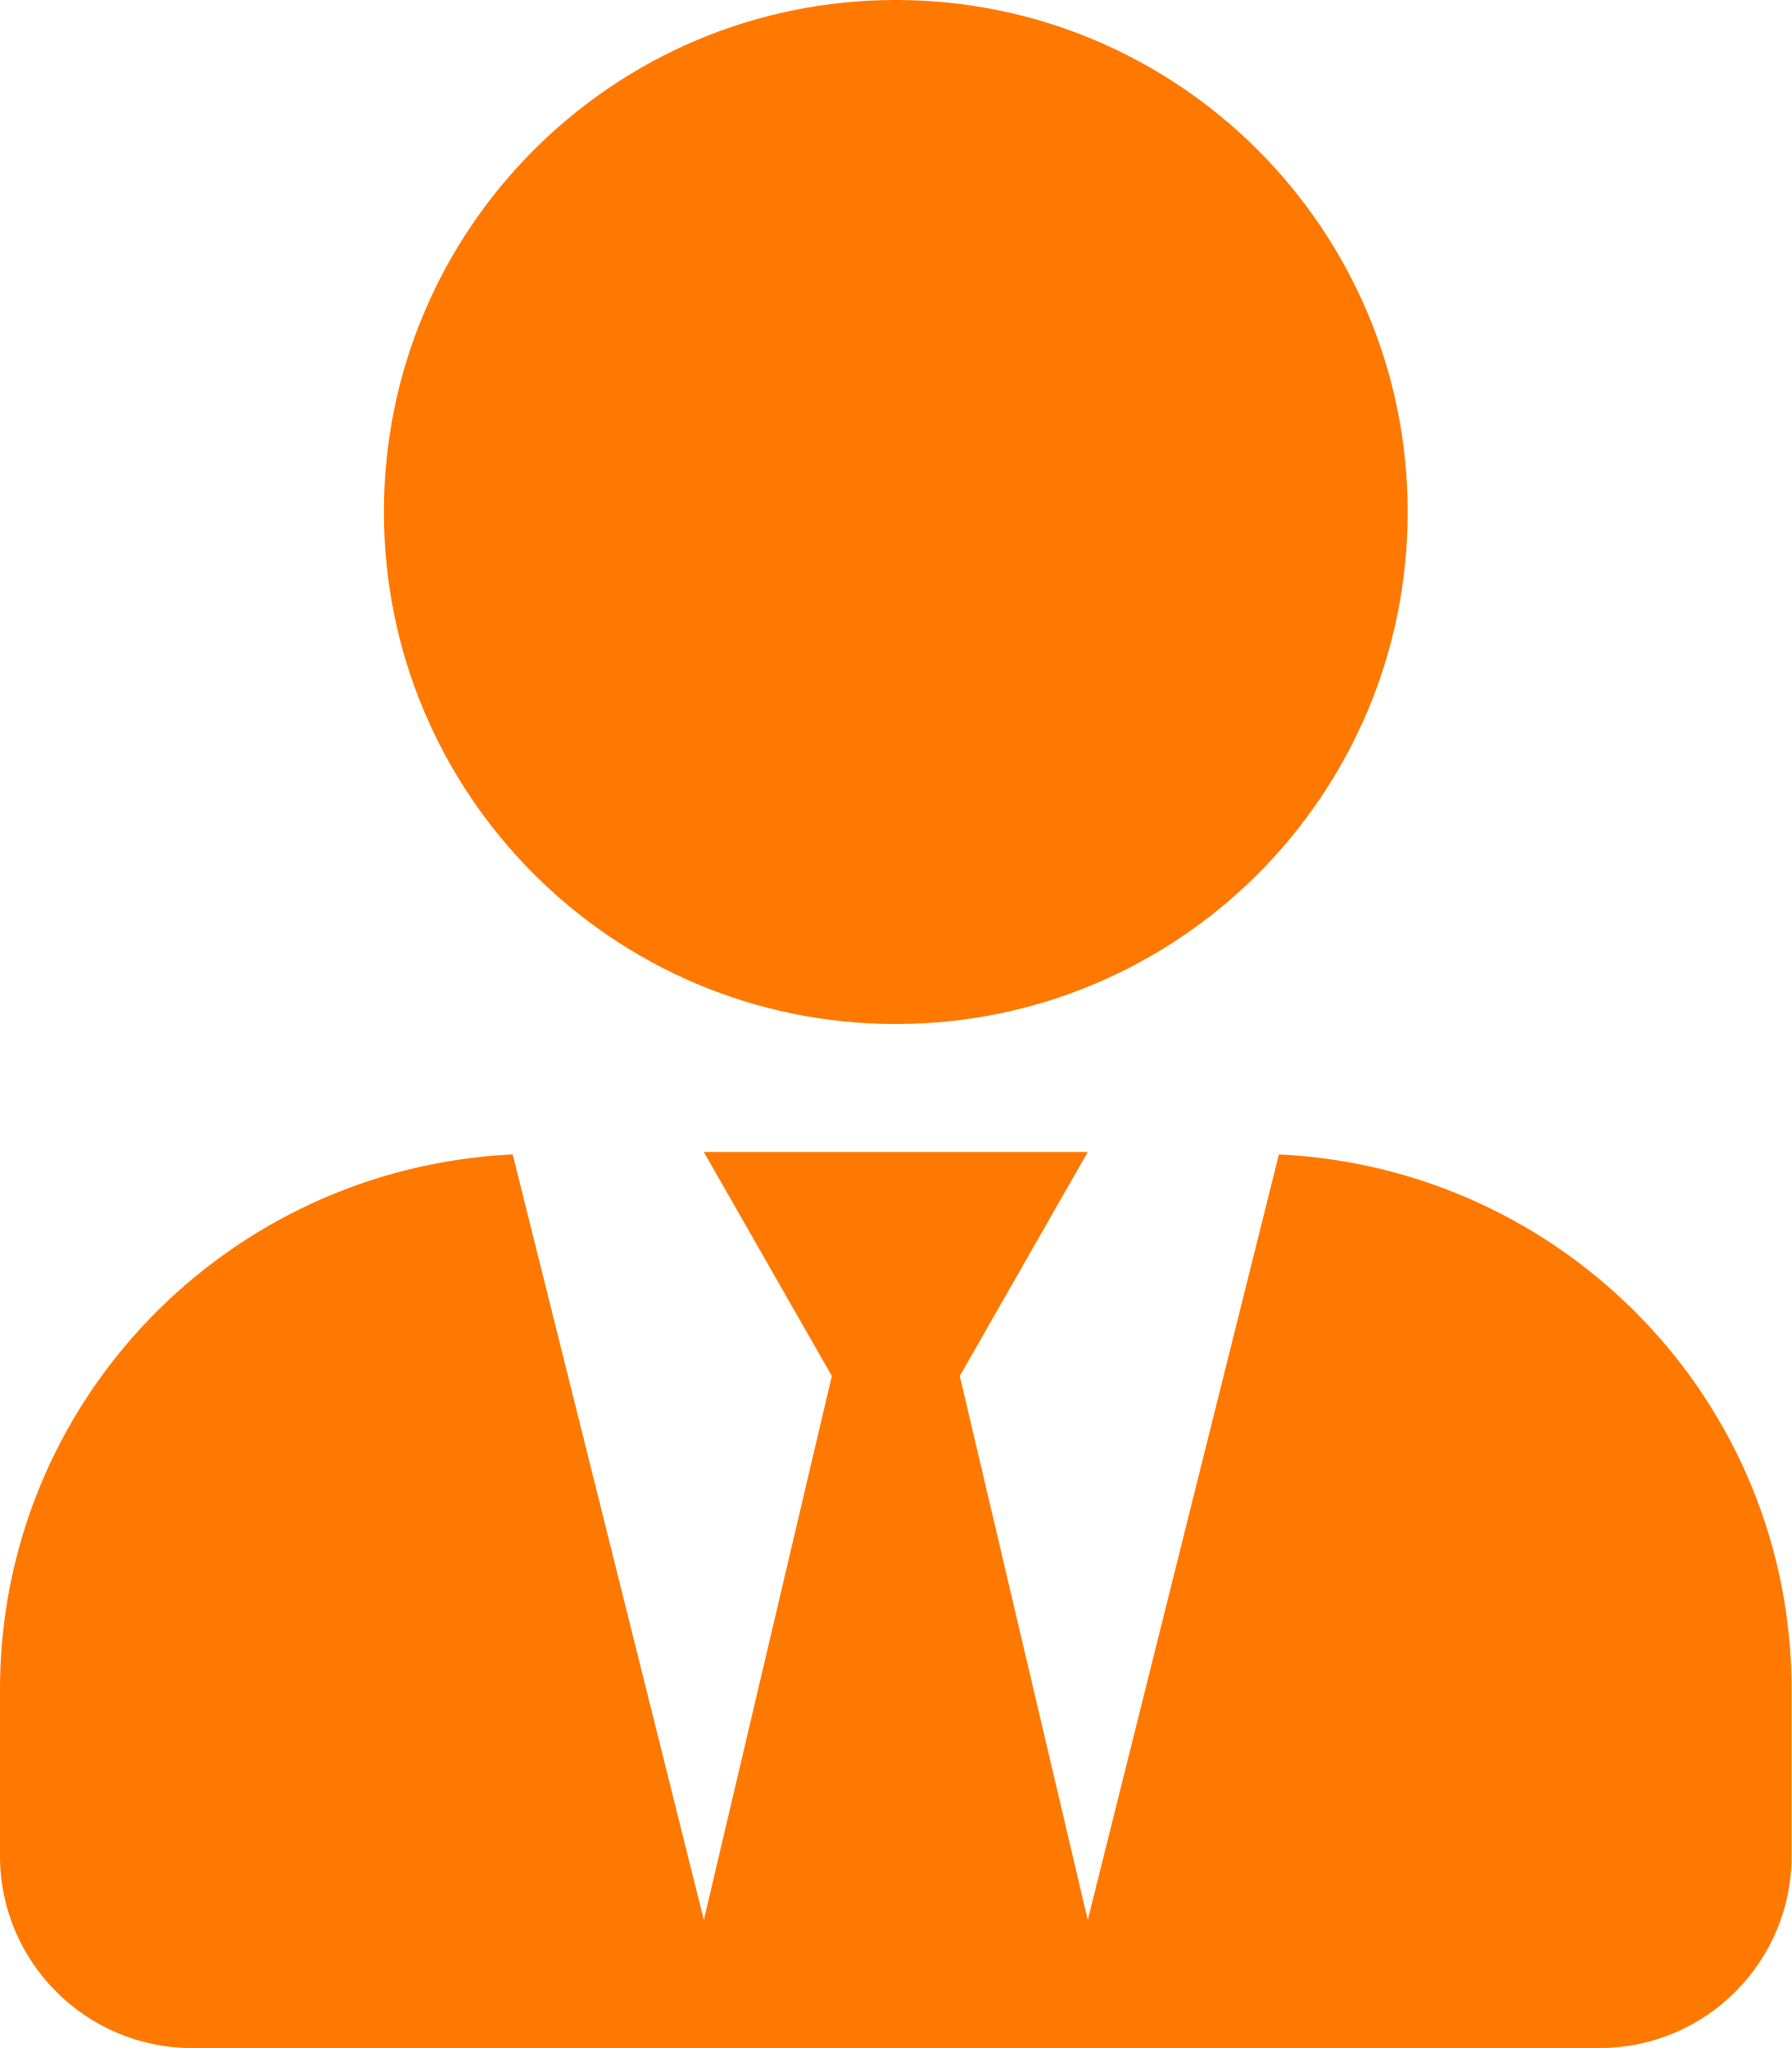
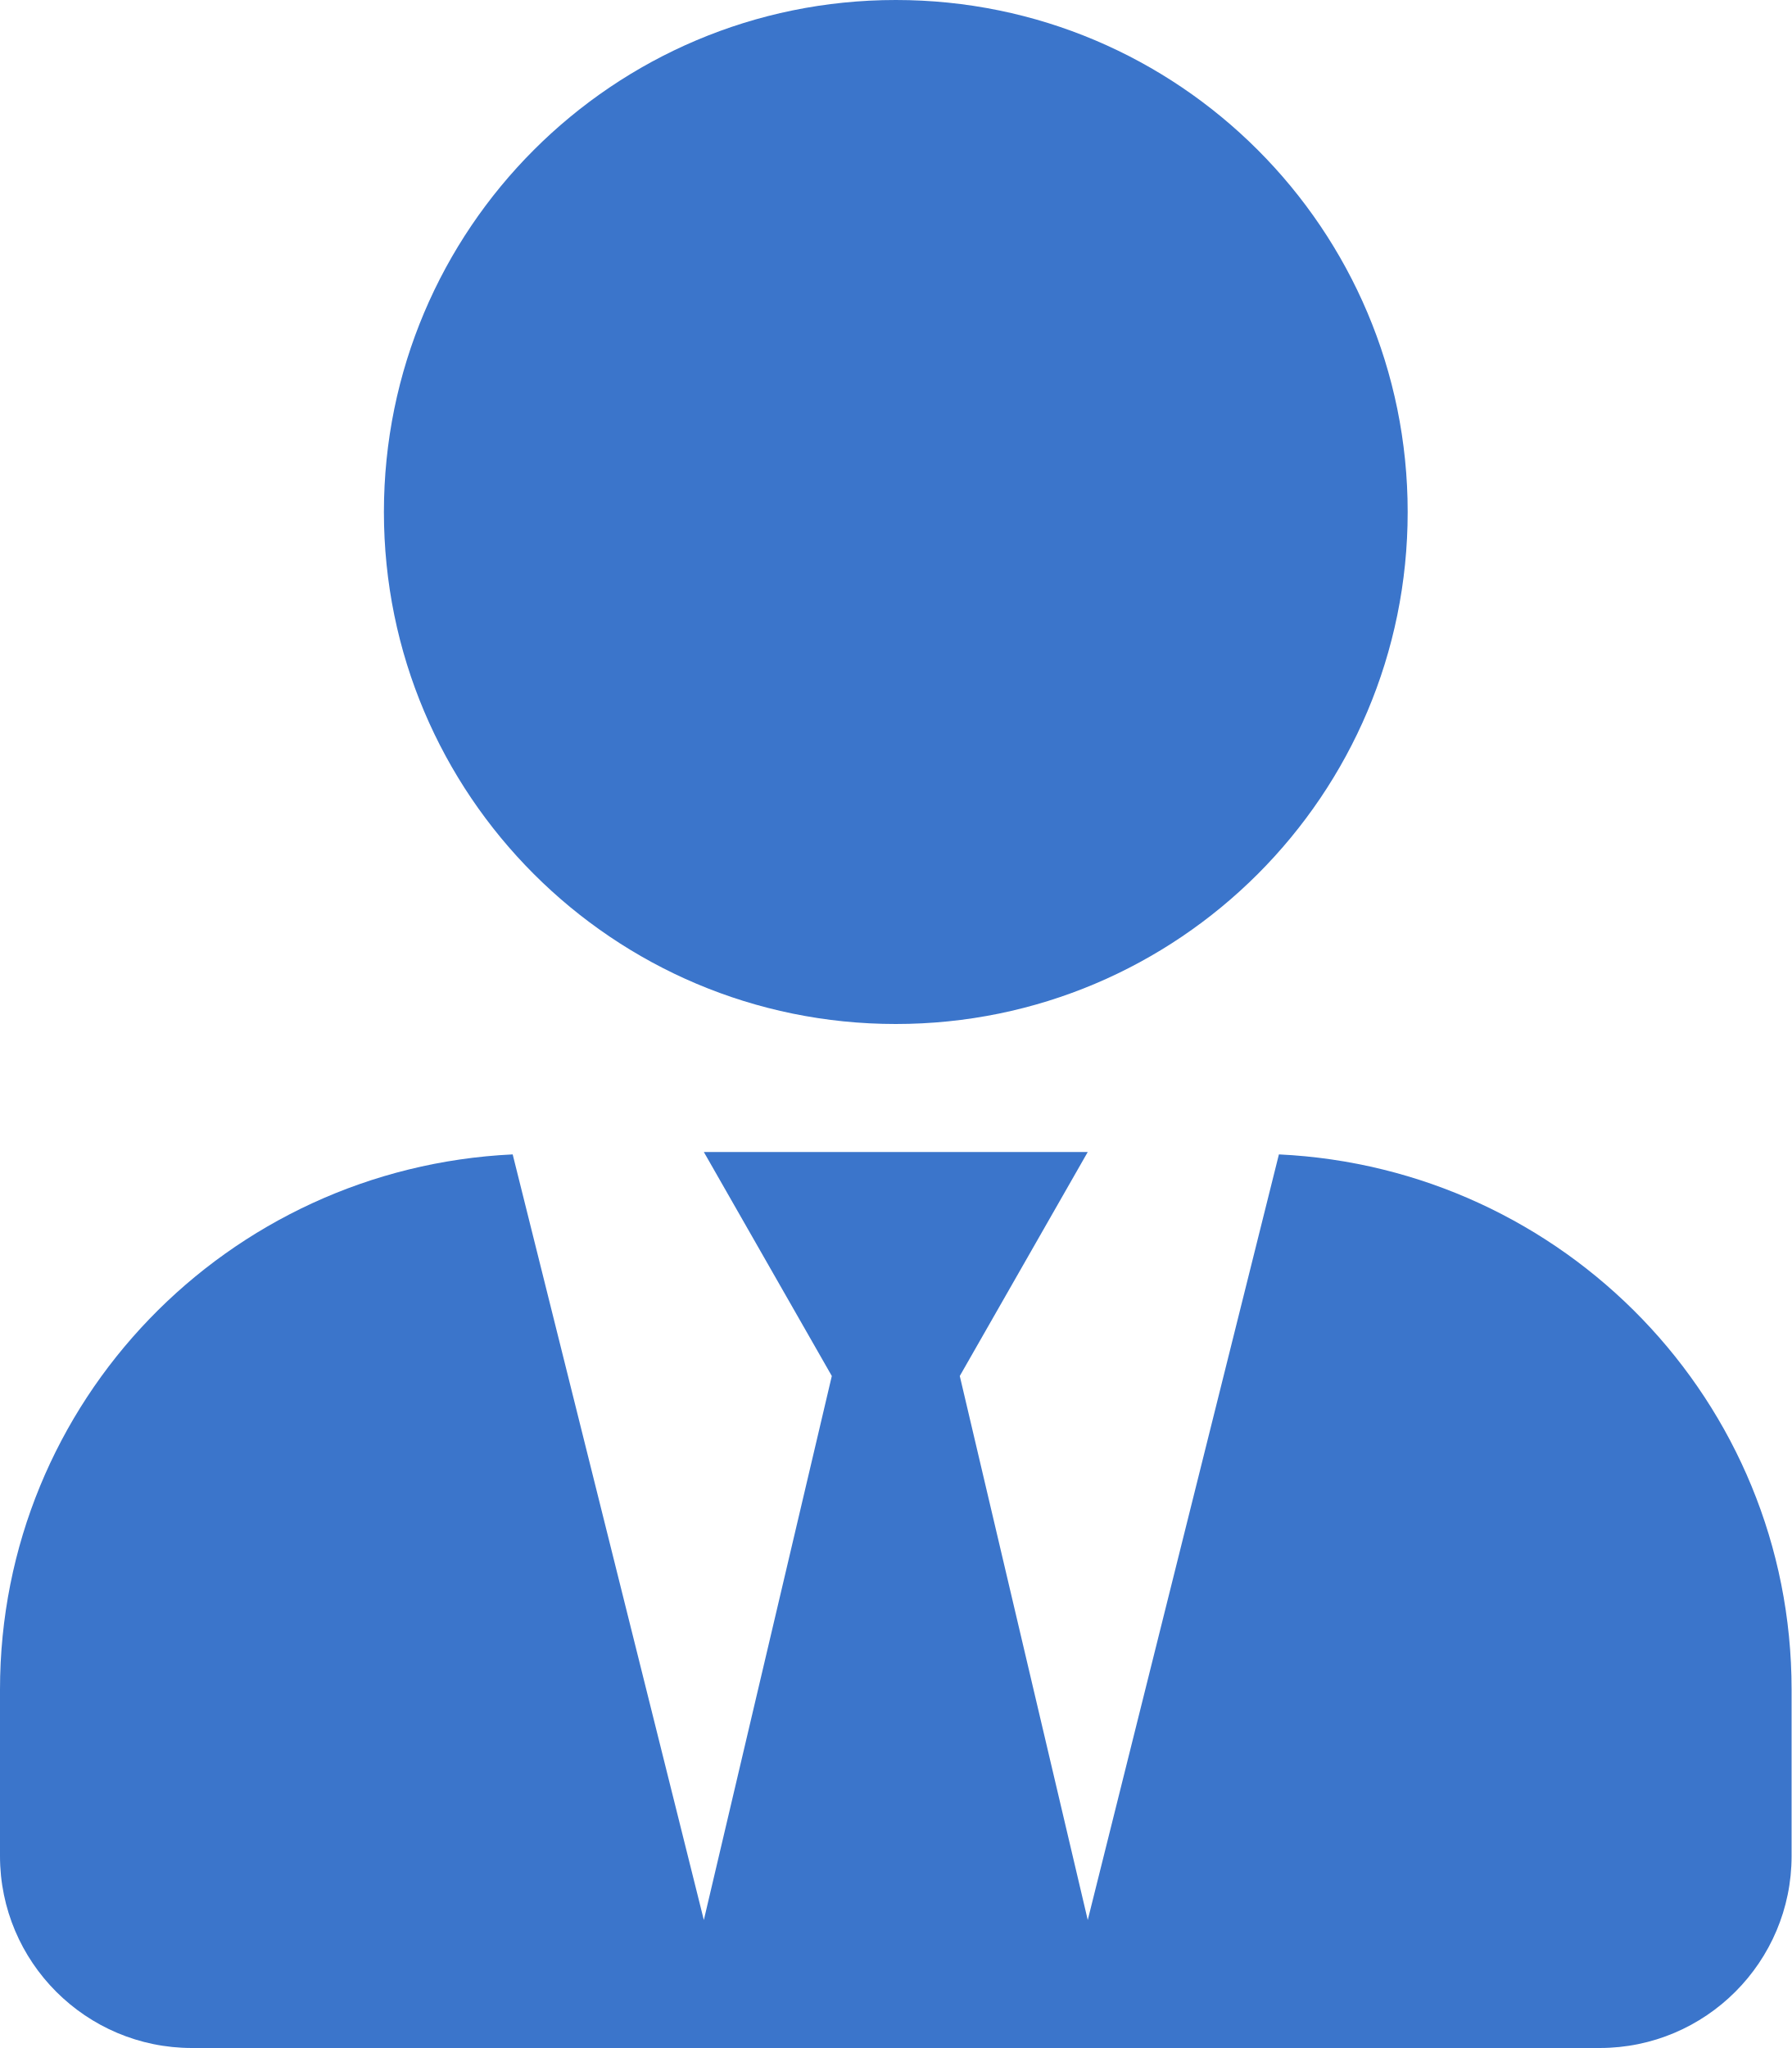
- <svg xmlns="http://www.w3.org/2000/svg" aria-hidden="true" color="rgb(255, 120, 0)" focusable="false" data-prefix="fas" data-icon="user-tie" role="img" viewBox="0 0 448 512" class="svg-inline--fa fa-user-tie fa-w-14 fa-lg">
+ <svg xmlns="http://www.w3.org/2000/svg" aria-hidden="true" color="#0a53be" opacity="0.8" focusable="false" data-prefix="fas" data-icon="user-tie" role="img" viewBox="0 0 448 512" class="svg-inline--fa fa-user-tie fa-w-14 fa-lg">
  <path fill="currentColor" d="M224 256c70.7 0 128-57.3 128-128S294.7 0 224 0 96 57.3 96 128s57.3 128 128 128zm95.8 32.6L272 480l-32-136 32-56h-96l32 56-32 136-47.8-191.4C56.9 292 0 350.3 0 422.4V464c0 26.5 21.5 48 48 48h352c26.5 0 48-21.5 48-48v-41.6c0-72.1-56.9-130.4-128.2-133.8z" class="" />
</svg>
